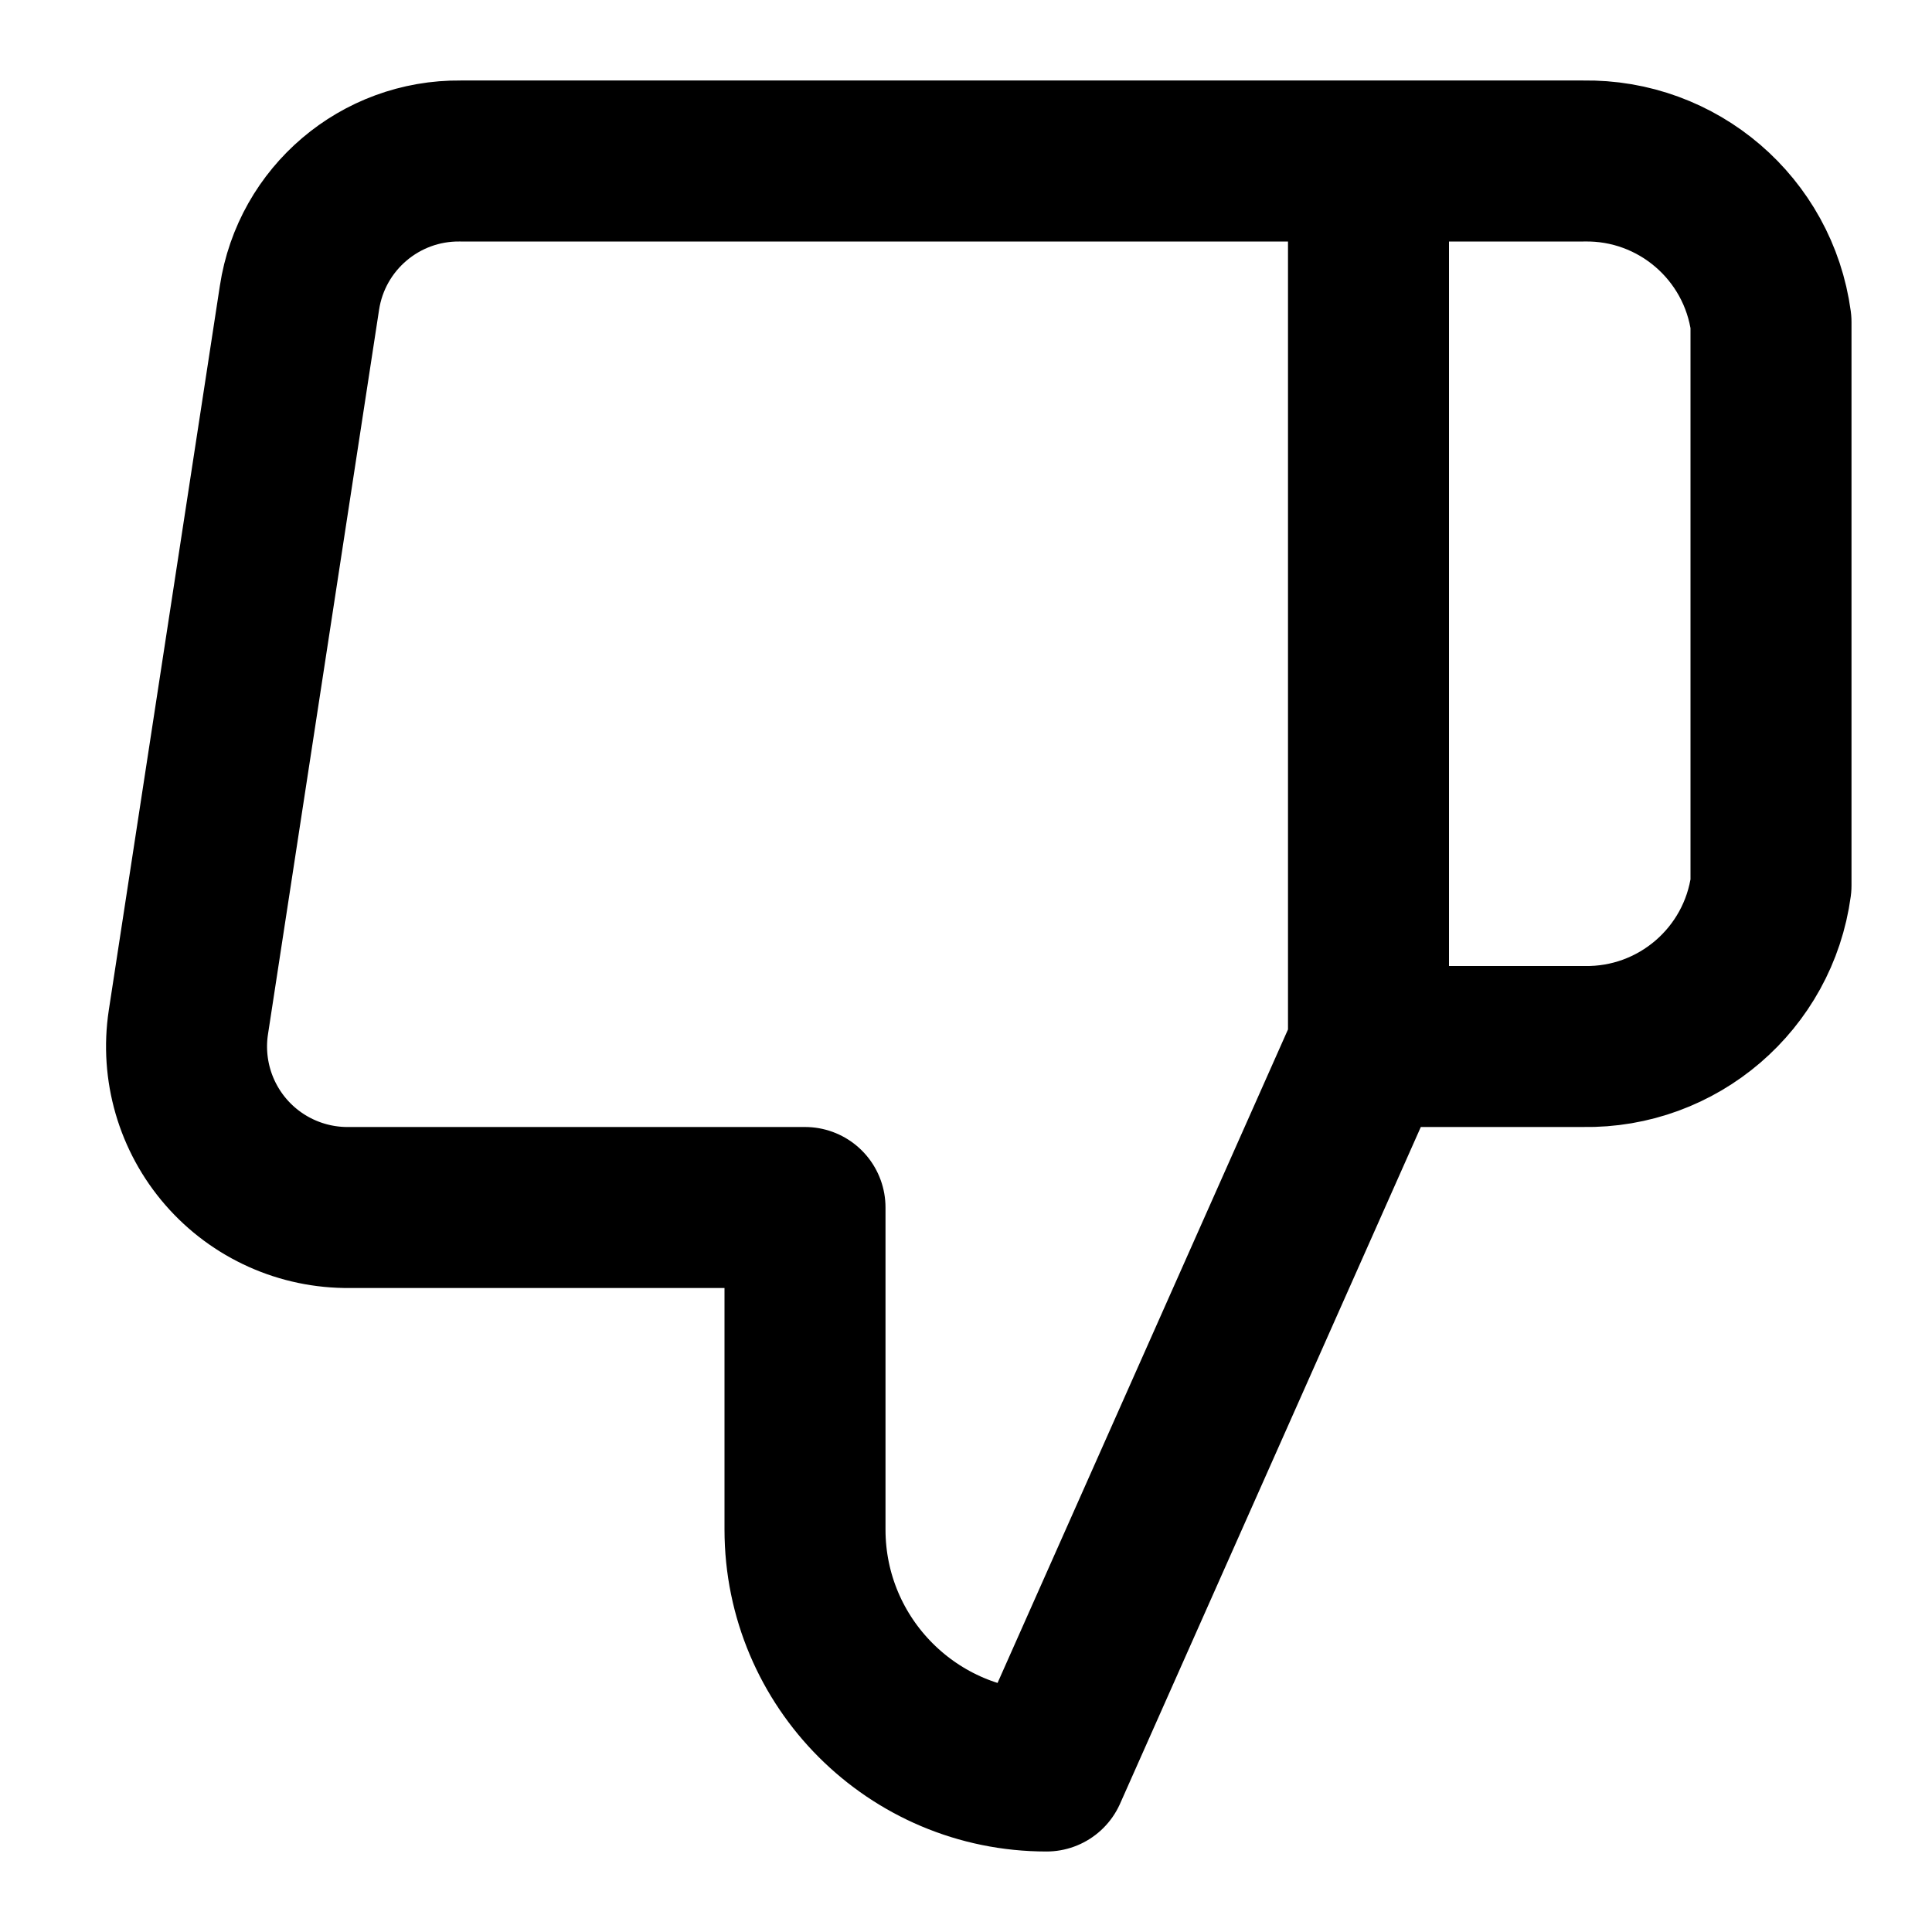
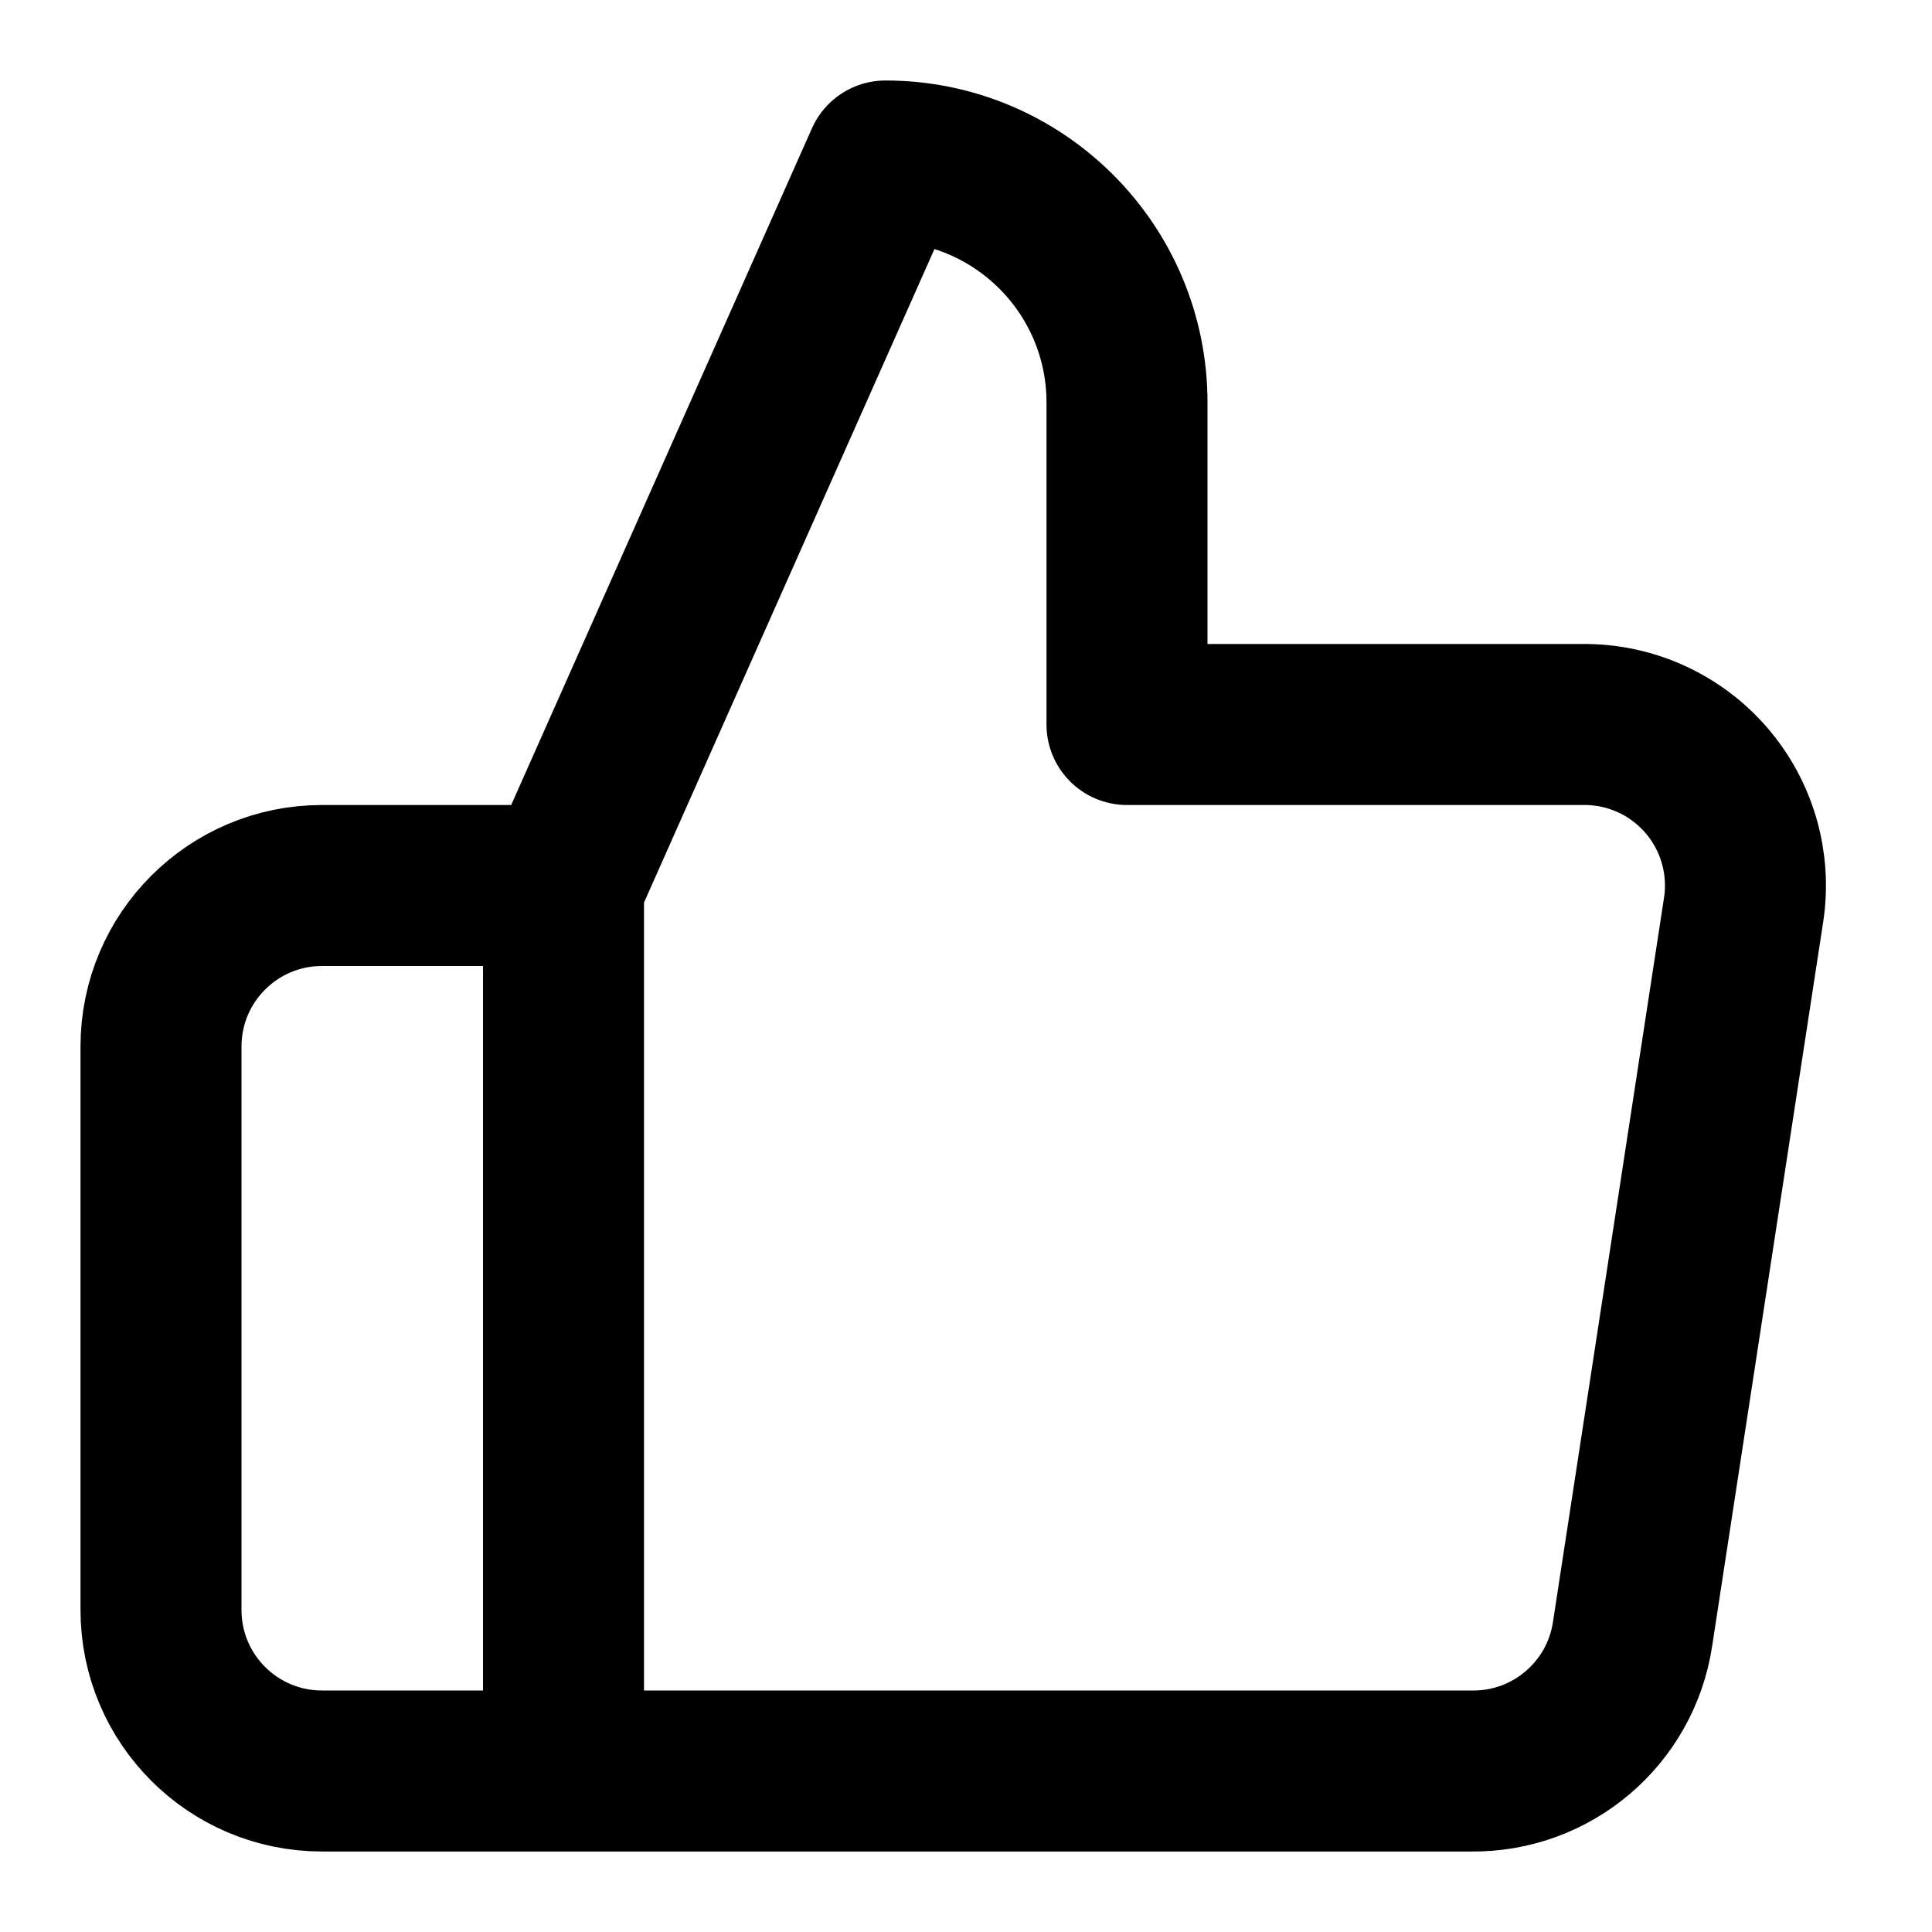
- <svg xmlns="http://www.w3.org/2000/svg" width="24" height="24" viewBox="0 0 24 24" fill="none" stroke="currentColor" stroke-width="2" stroke-linecap="round" stroke-linejoin="round" class="feather feather-thumbs-down">
-   <path d="M10 15v4a3 3 0 0 0 3 3l4-9V2H5.72a2 2 0 0 0-2 1.7l-1.38 9a2 2 0 0 0 2 2.3zm7-13h2.67A2.31 2.31 0 0 1 22 4v7a2.31 2.31 0 0 1-2.33 2H17" />
+ <svg xmlns="http://www.w3.org/2000/svg" width="24" height="24" viewBox="0 0 24 24" fill="none" stroke="currentColor" stroke-width="2" stroke-linecap="round" stroke-linejoin="round" class="feather feather-thumbs-up">
+   <path d="M14 9V5a3 3 0 0 0-3-3l-4 9v11h11.28a2 2 0 0 0 2-1.7l1.38-9a2 2 0 0 0-2-2.3zM7 22H4a2 2 0 0 1-2-2v-7a2 2 0 0 1 2-2h3" />
</svg>
